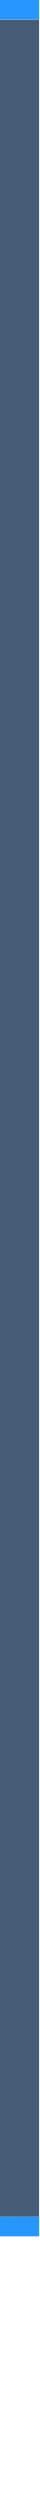
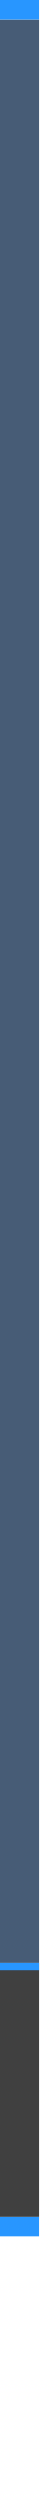
<svg xmlns="http://www.w3.org/2000/svg" width="4" height="256" viewBox="0 0 4 256">
-   <rect x="0" y="2" width="4" height="225" fill="#0a2649" fill-opacity="0.75" />
+   <defs>
+     <clipPath id="body-area">
+       <rect x="-16" y="0" width="48" height="201" />
+     </clipPath>
+   </defs>
+   <rect x="0" y="2" width="4" height="225" fill="#0a2649" fill-opacity="0.75" clip-path="url(#body-area)" />
  <rect x="0" y="0" width="4" height="2" fill="#2896ff" />
  <rect x="0" y="227" width="4" height="2" fill="#2896ff" />
+   <g>
+     <rect x="0" y="201" width="4" height="26" fill="black" fill-opacity="0.75" />
+     <rect x="0" y="201" width="4" height="0.75" fill="#2896ff" />
+   </g>
</svg>
